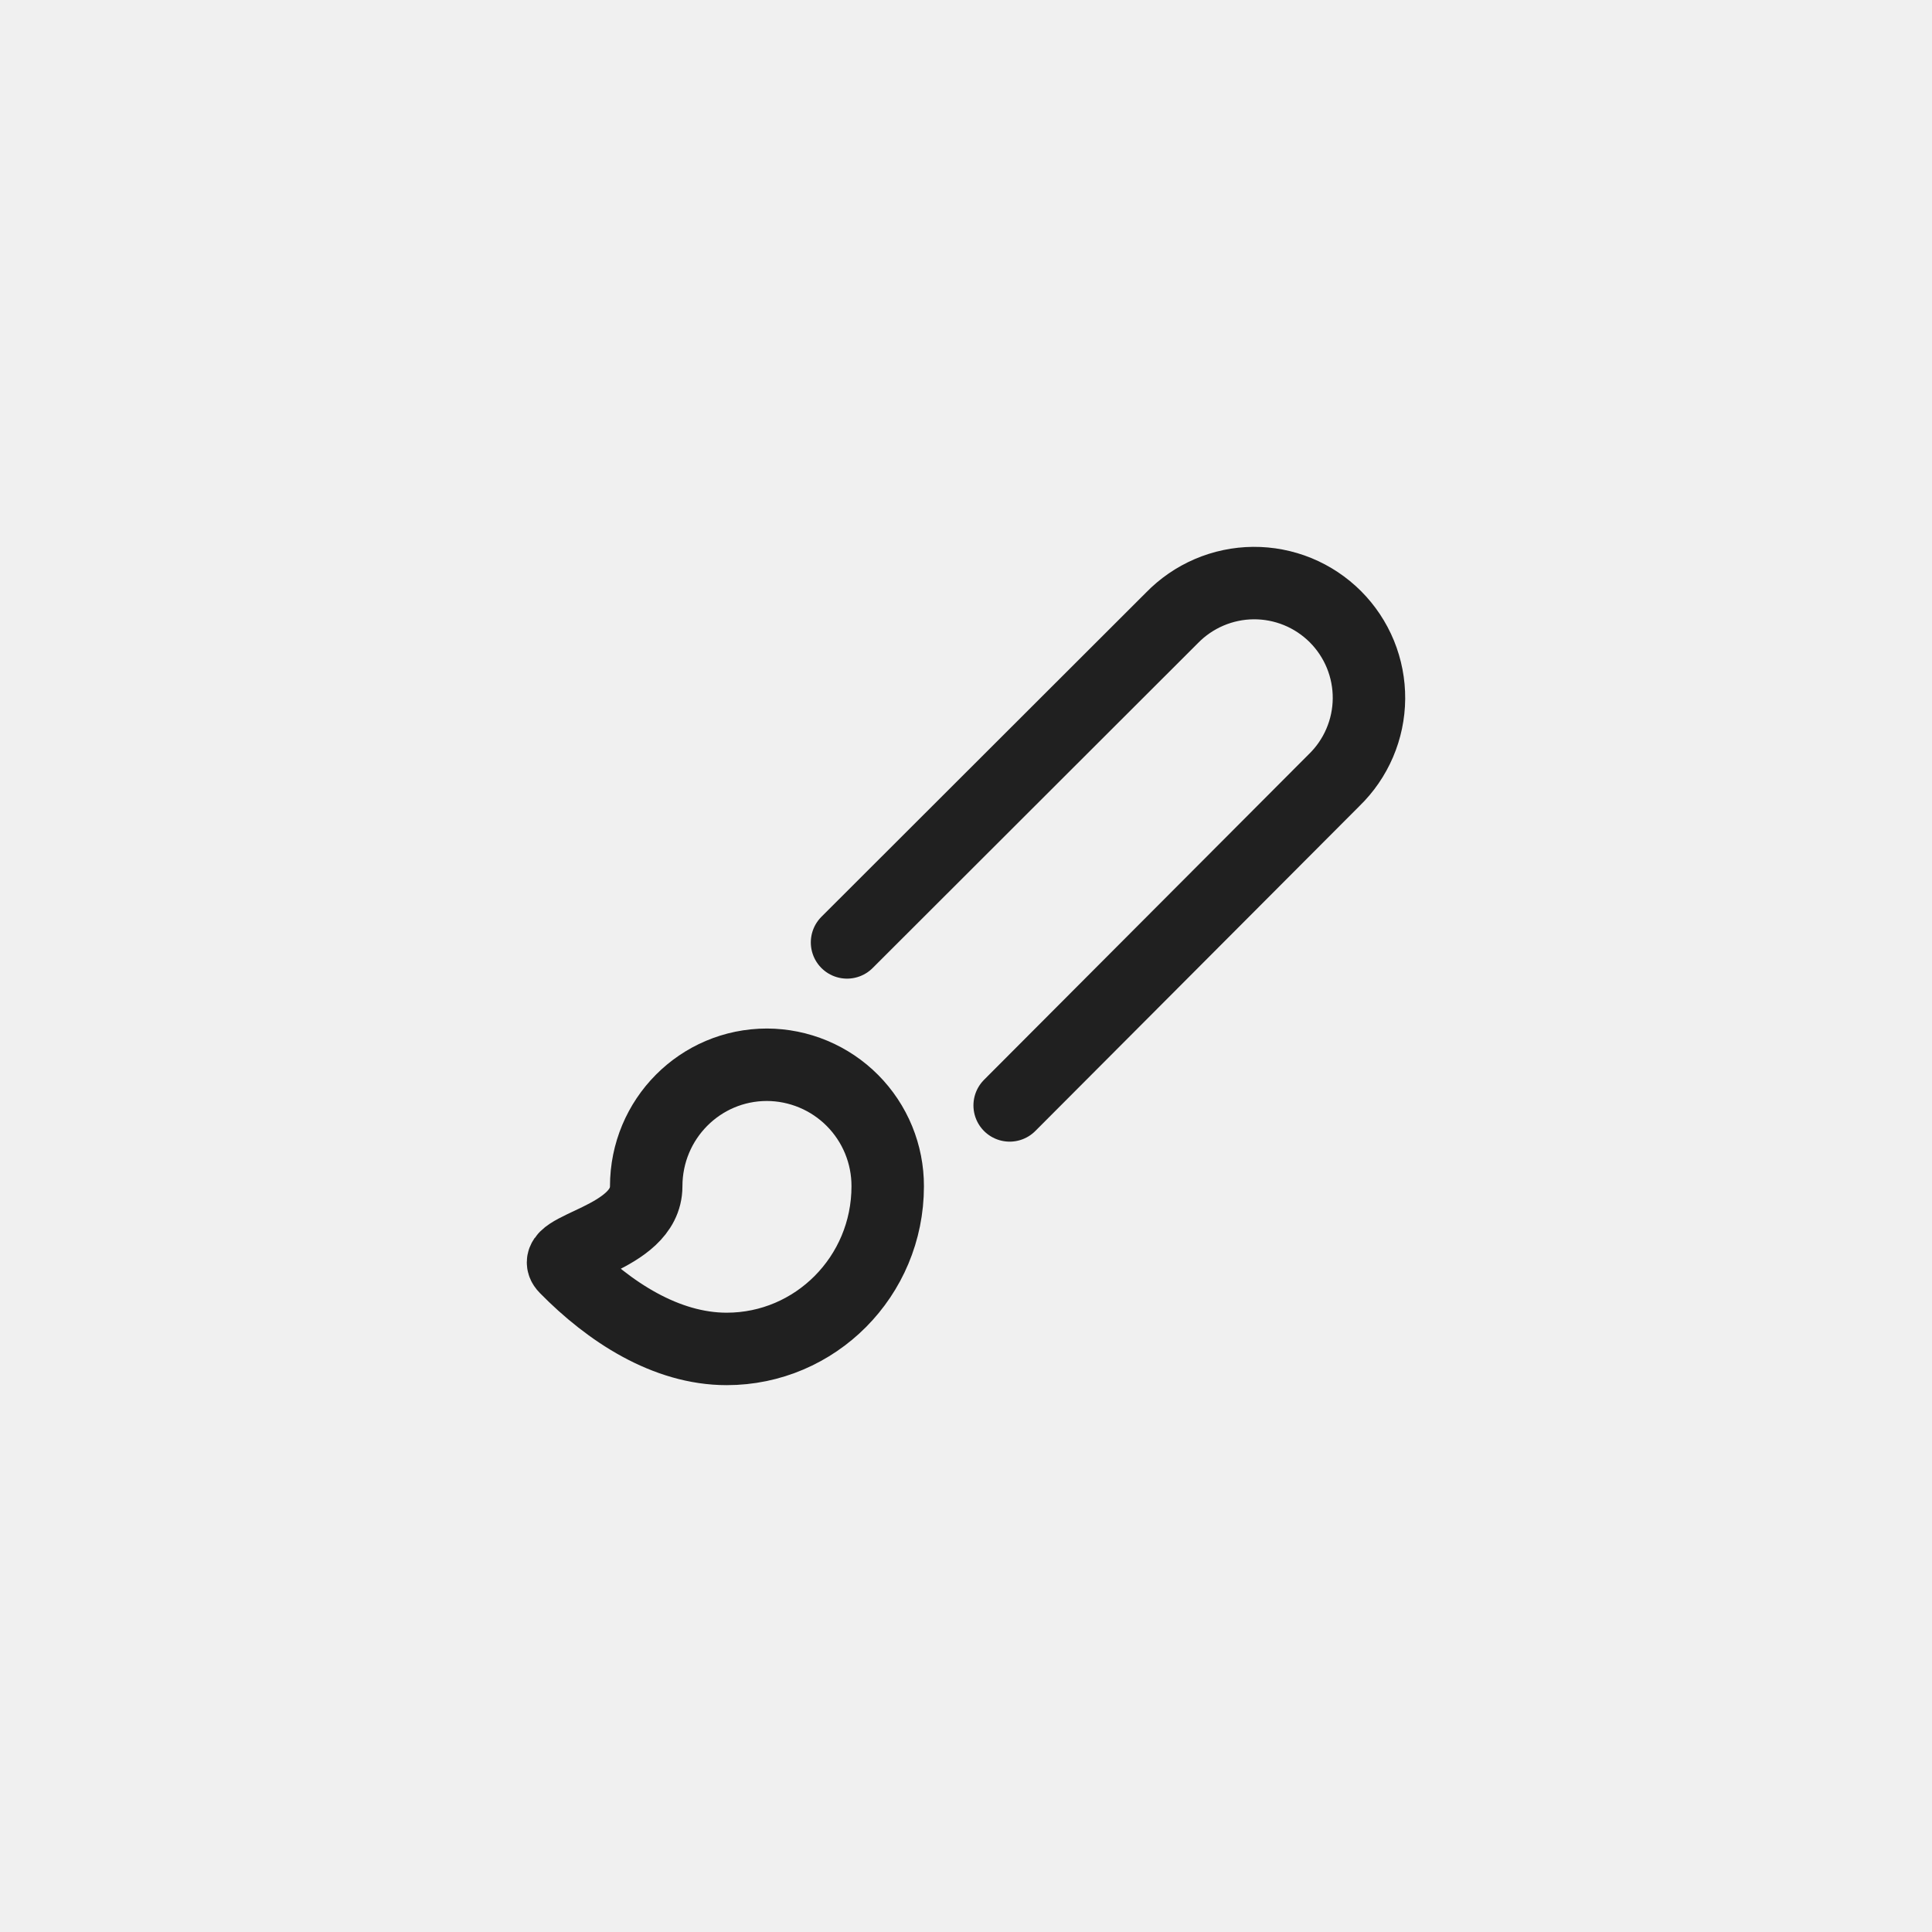
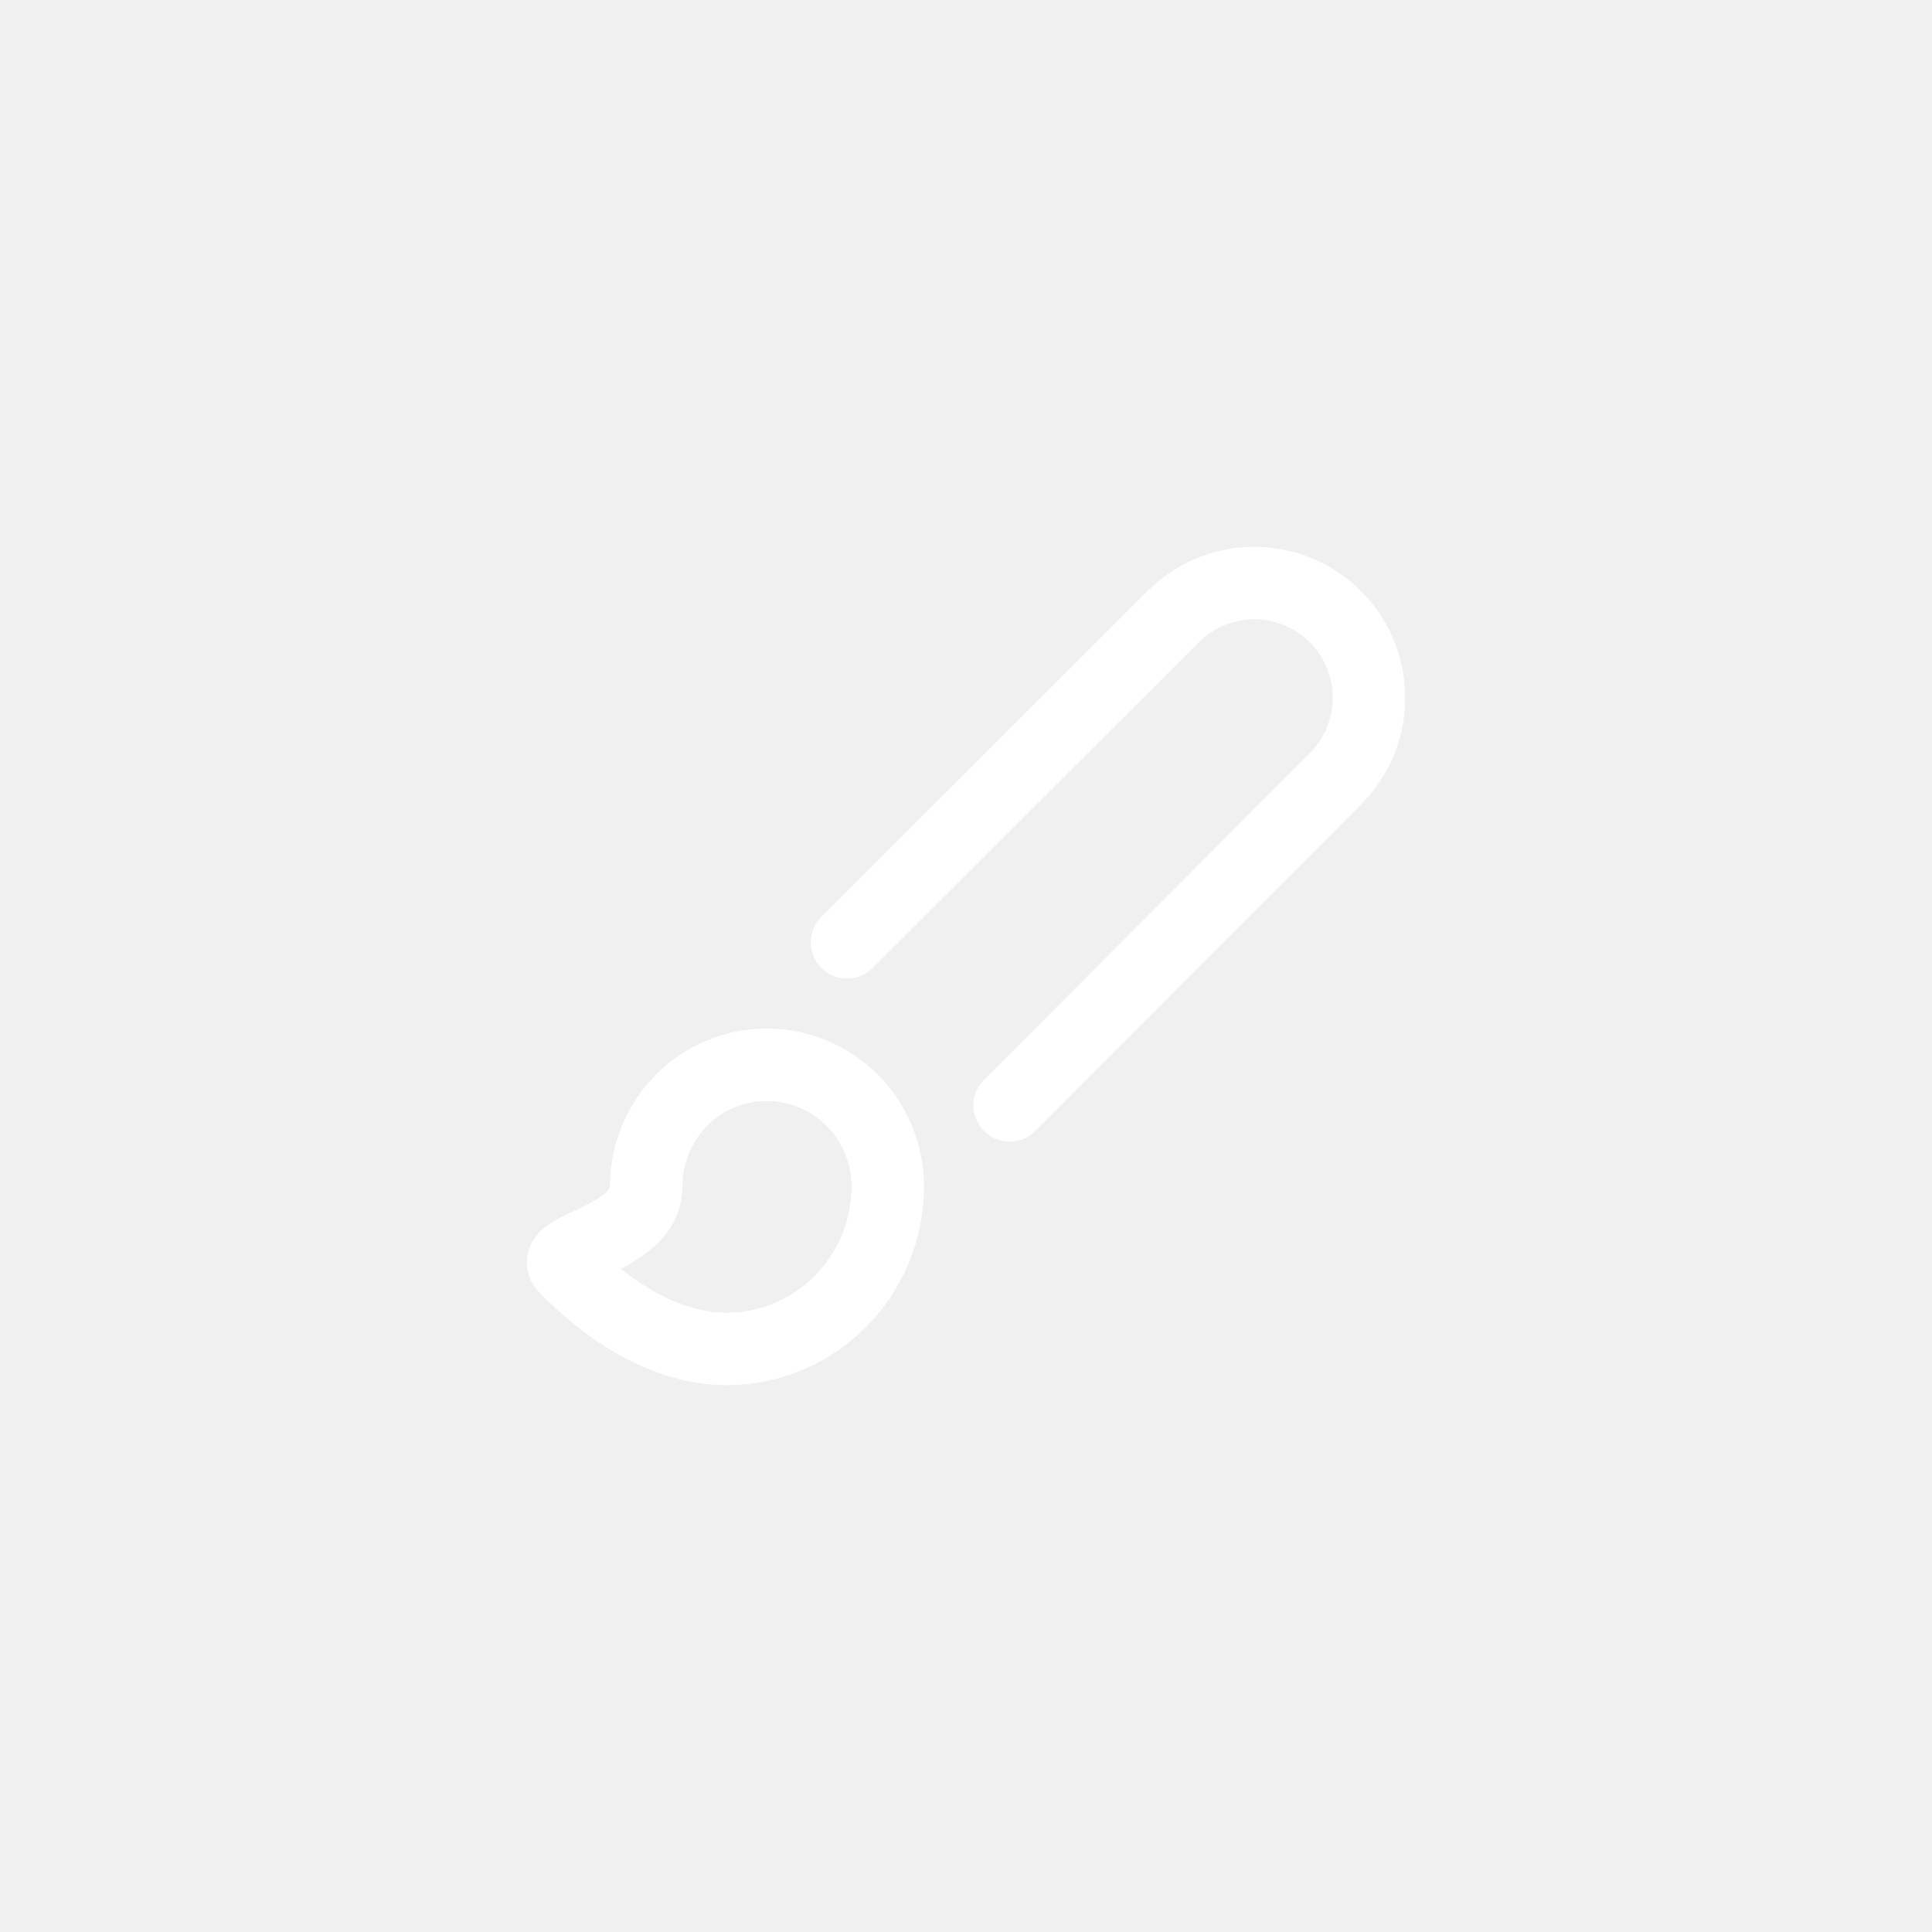
<svg xmlns="http://www.w3.org/2000/svg" width="80" height="80" viewBox="0 0 80 80" fill="none">
-   <path d="M35.074 39.023L48.524 25.589C48.963 25.137 49.487 24.776 50.066 24.528C50.645 24.28 51.268 24.149 51.898 24.144C52.528 24.139 53.153 24.26 53.736 24.498C54.319 24.737 54.849 25.09 55.295 25.535C55.74 25.981 56.093 26.511 56.332 27.094C56.57 27.677 56.691 28.302 56.686 28.932C56.681 29.562 56.55 30.185 56.302 30.764C56.054 31.343 55.694 31.867 55.241 32.306L41.808 45.773M31.758 44.089C28.991 44.089 26.758 46.339 26.758 49.123C26.758 51.339 22.591 51.656 23.424 52.489C25.224 54.322 27.574 55.856 30.091 55.856C33.758 55.856 36.758 52.856 36.758 49.123C36.76 48.464 36.632 47.811 36.382 47.201C36.132 46.592 35.764 46.038 35.3 45.57C34.836 45.103 34.284 44.731 33.676 44.477C33.068 44.223 32.416 44.091 31.758 44.089Z" stroke="#202020" stroke-width="3" stroke-linecap="round" stroke-linejoin="round" />
+   <path d="M35.074 39.023L48.524 25.589C48.963 25.137 49.487 24.776 50.066 24.528C50.645 24.28 51.268 24.149 51.898 24.144C52.528 24.139 53.153 24.26 53.736 24.498C54.319 24.737 54.849 25.09 55.295 25.535C55.74 25.981 56.093 26.511 56.332 27.094C56.57 27.677 56.691 28.302 56.686 28.932C56.681 29.562 56.55 30.185 56.302 30.764C56.054 31.343 55.694 31.867 55.241 32.306L41.808 45.773M31.758 44.089C28.991 44.089 26.758 46.339 26.758 49.123C26.758 51.339 22.591 51.656 23.424 52.489C25.224 54.322 27.574 55.856 30.091 55.856C33.758 55.856 36.758 52.856 36.758 49.123C36.76 48.464 36.632 47.811 36.382 47.201C36.132 46.592 35.764 46.038 35.3 45.57C34.836 45.103 34.284 44.731 33.676 44.477C33.068 44.223 32.416 44.091 31.758 44.089Z" stroke="white" stroke-width="3" stroke-linecap="round" stroke-linejoin="round" />
</svg>
